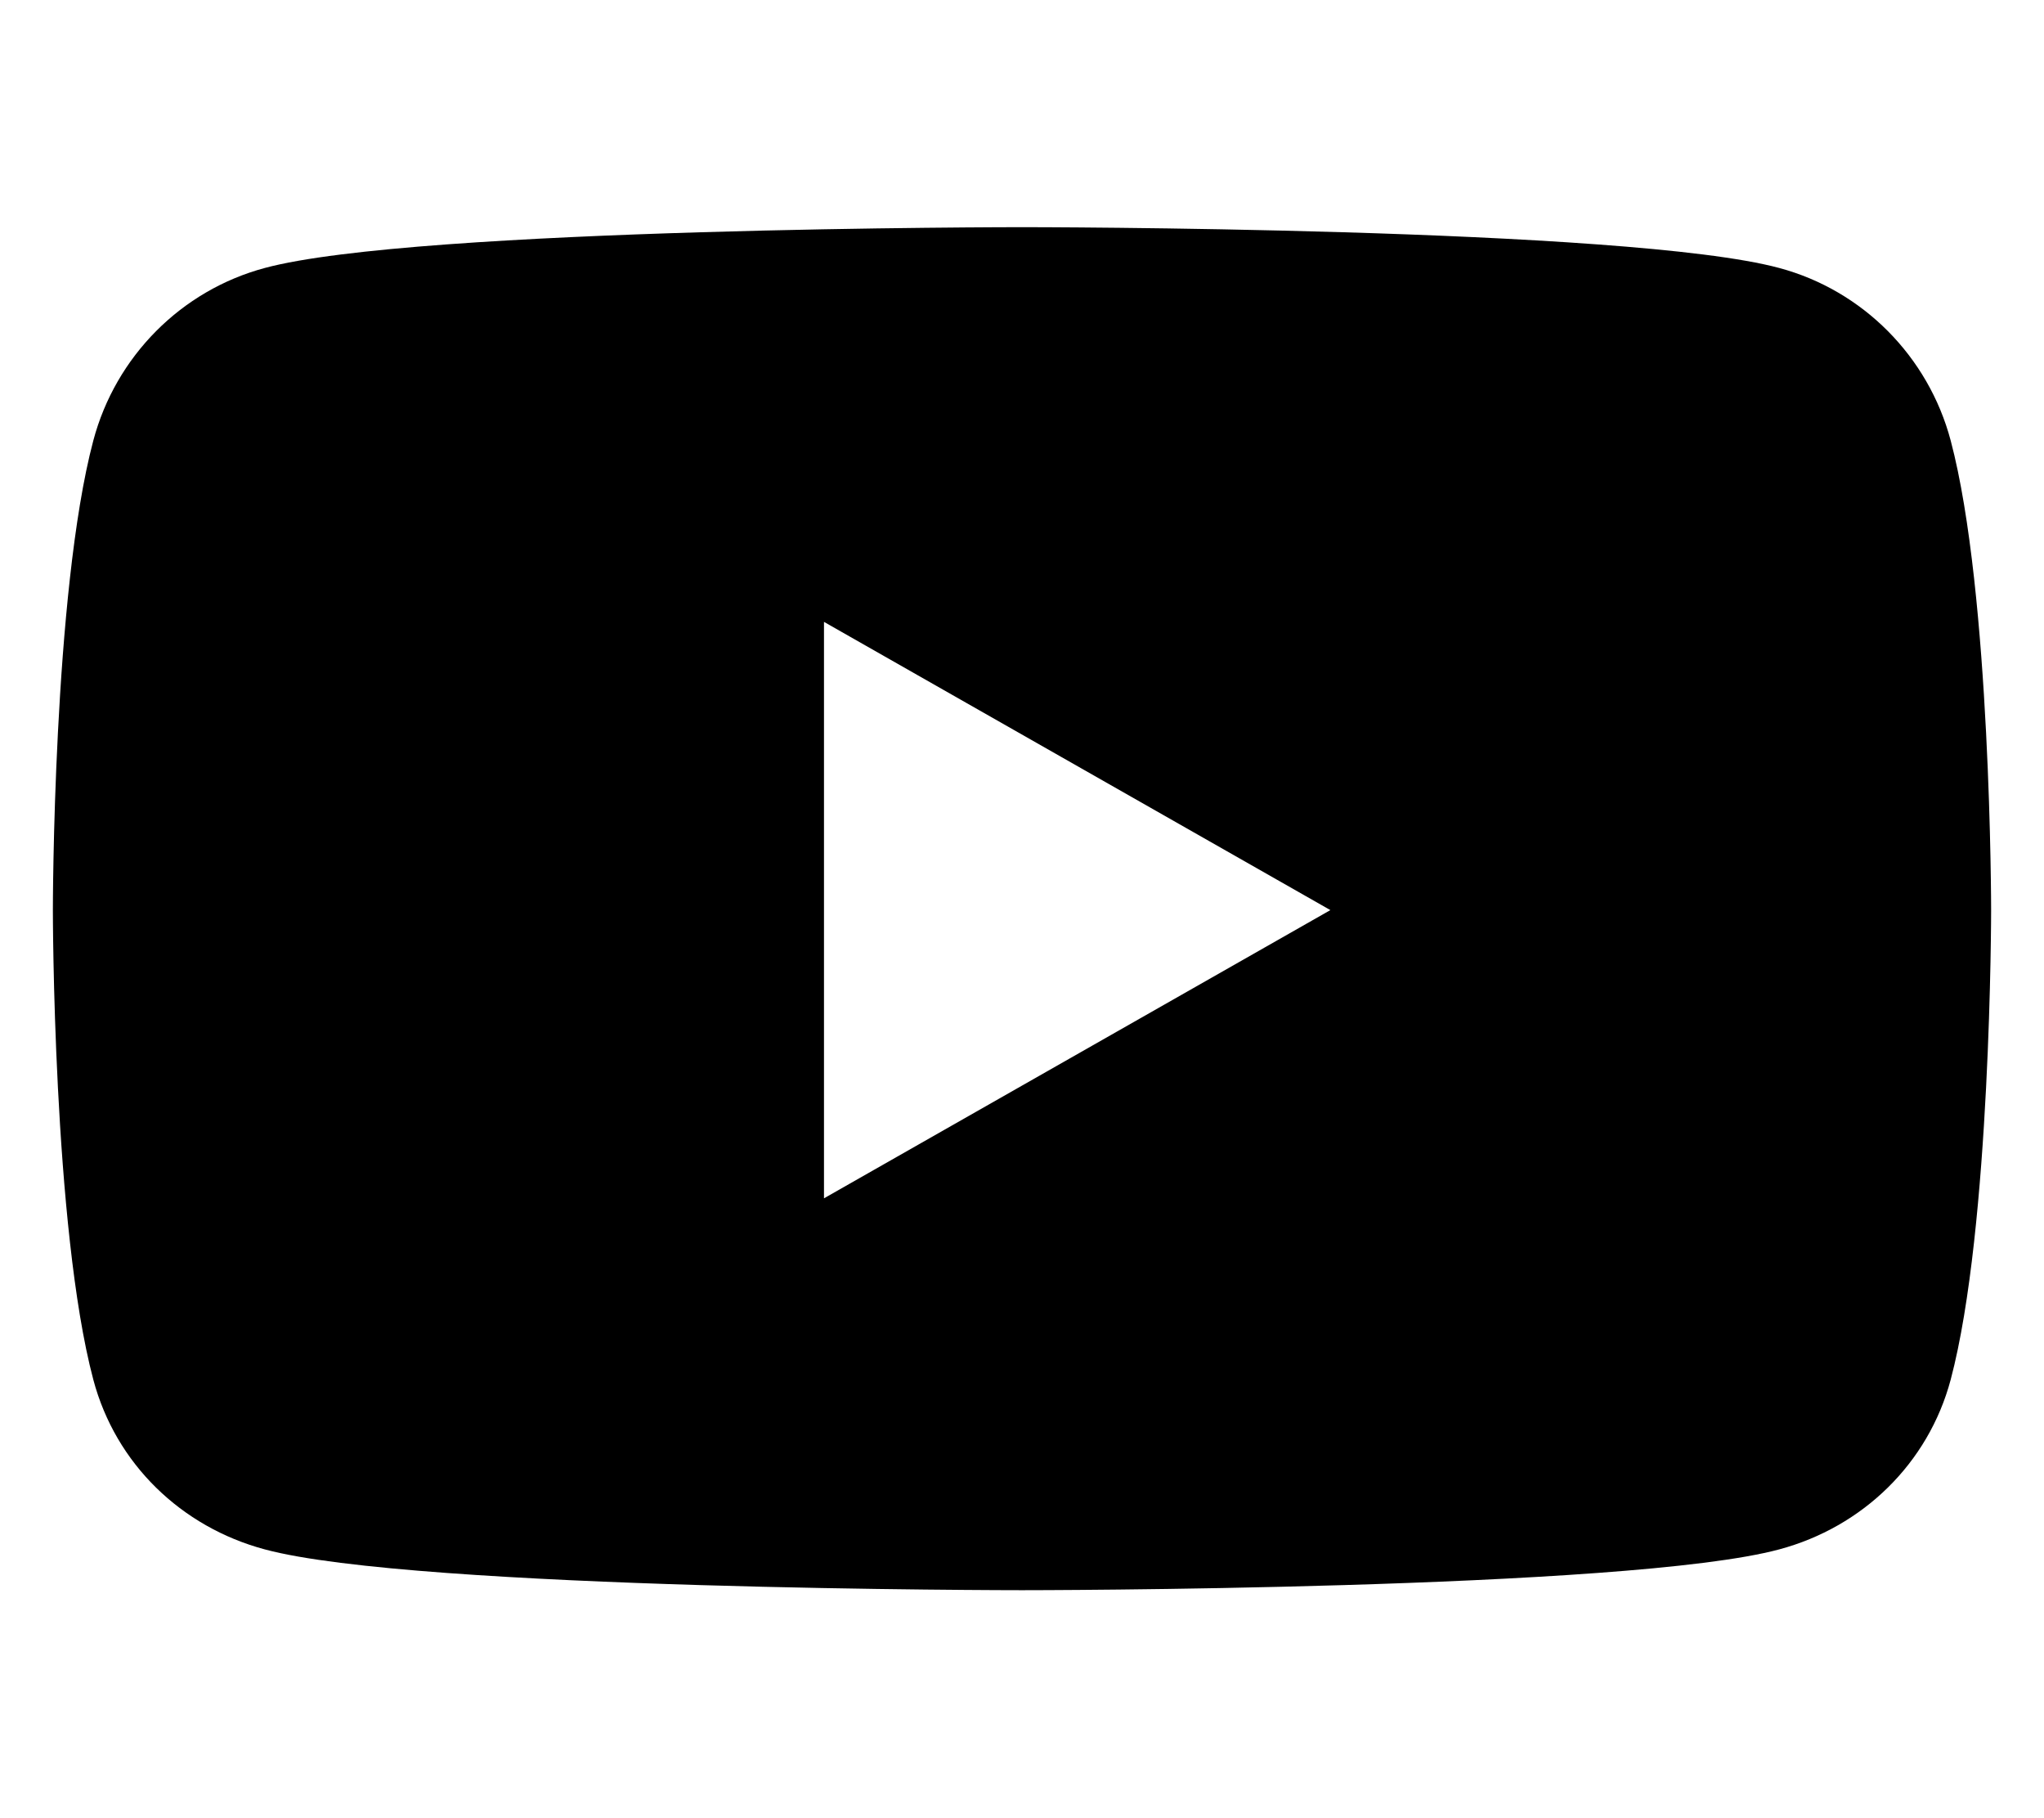
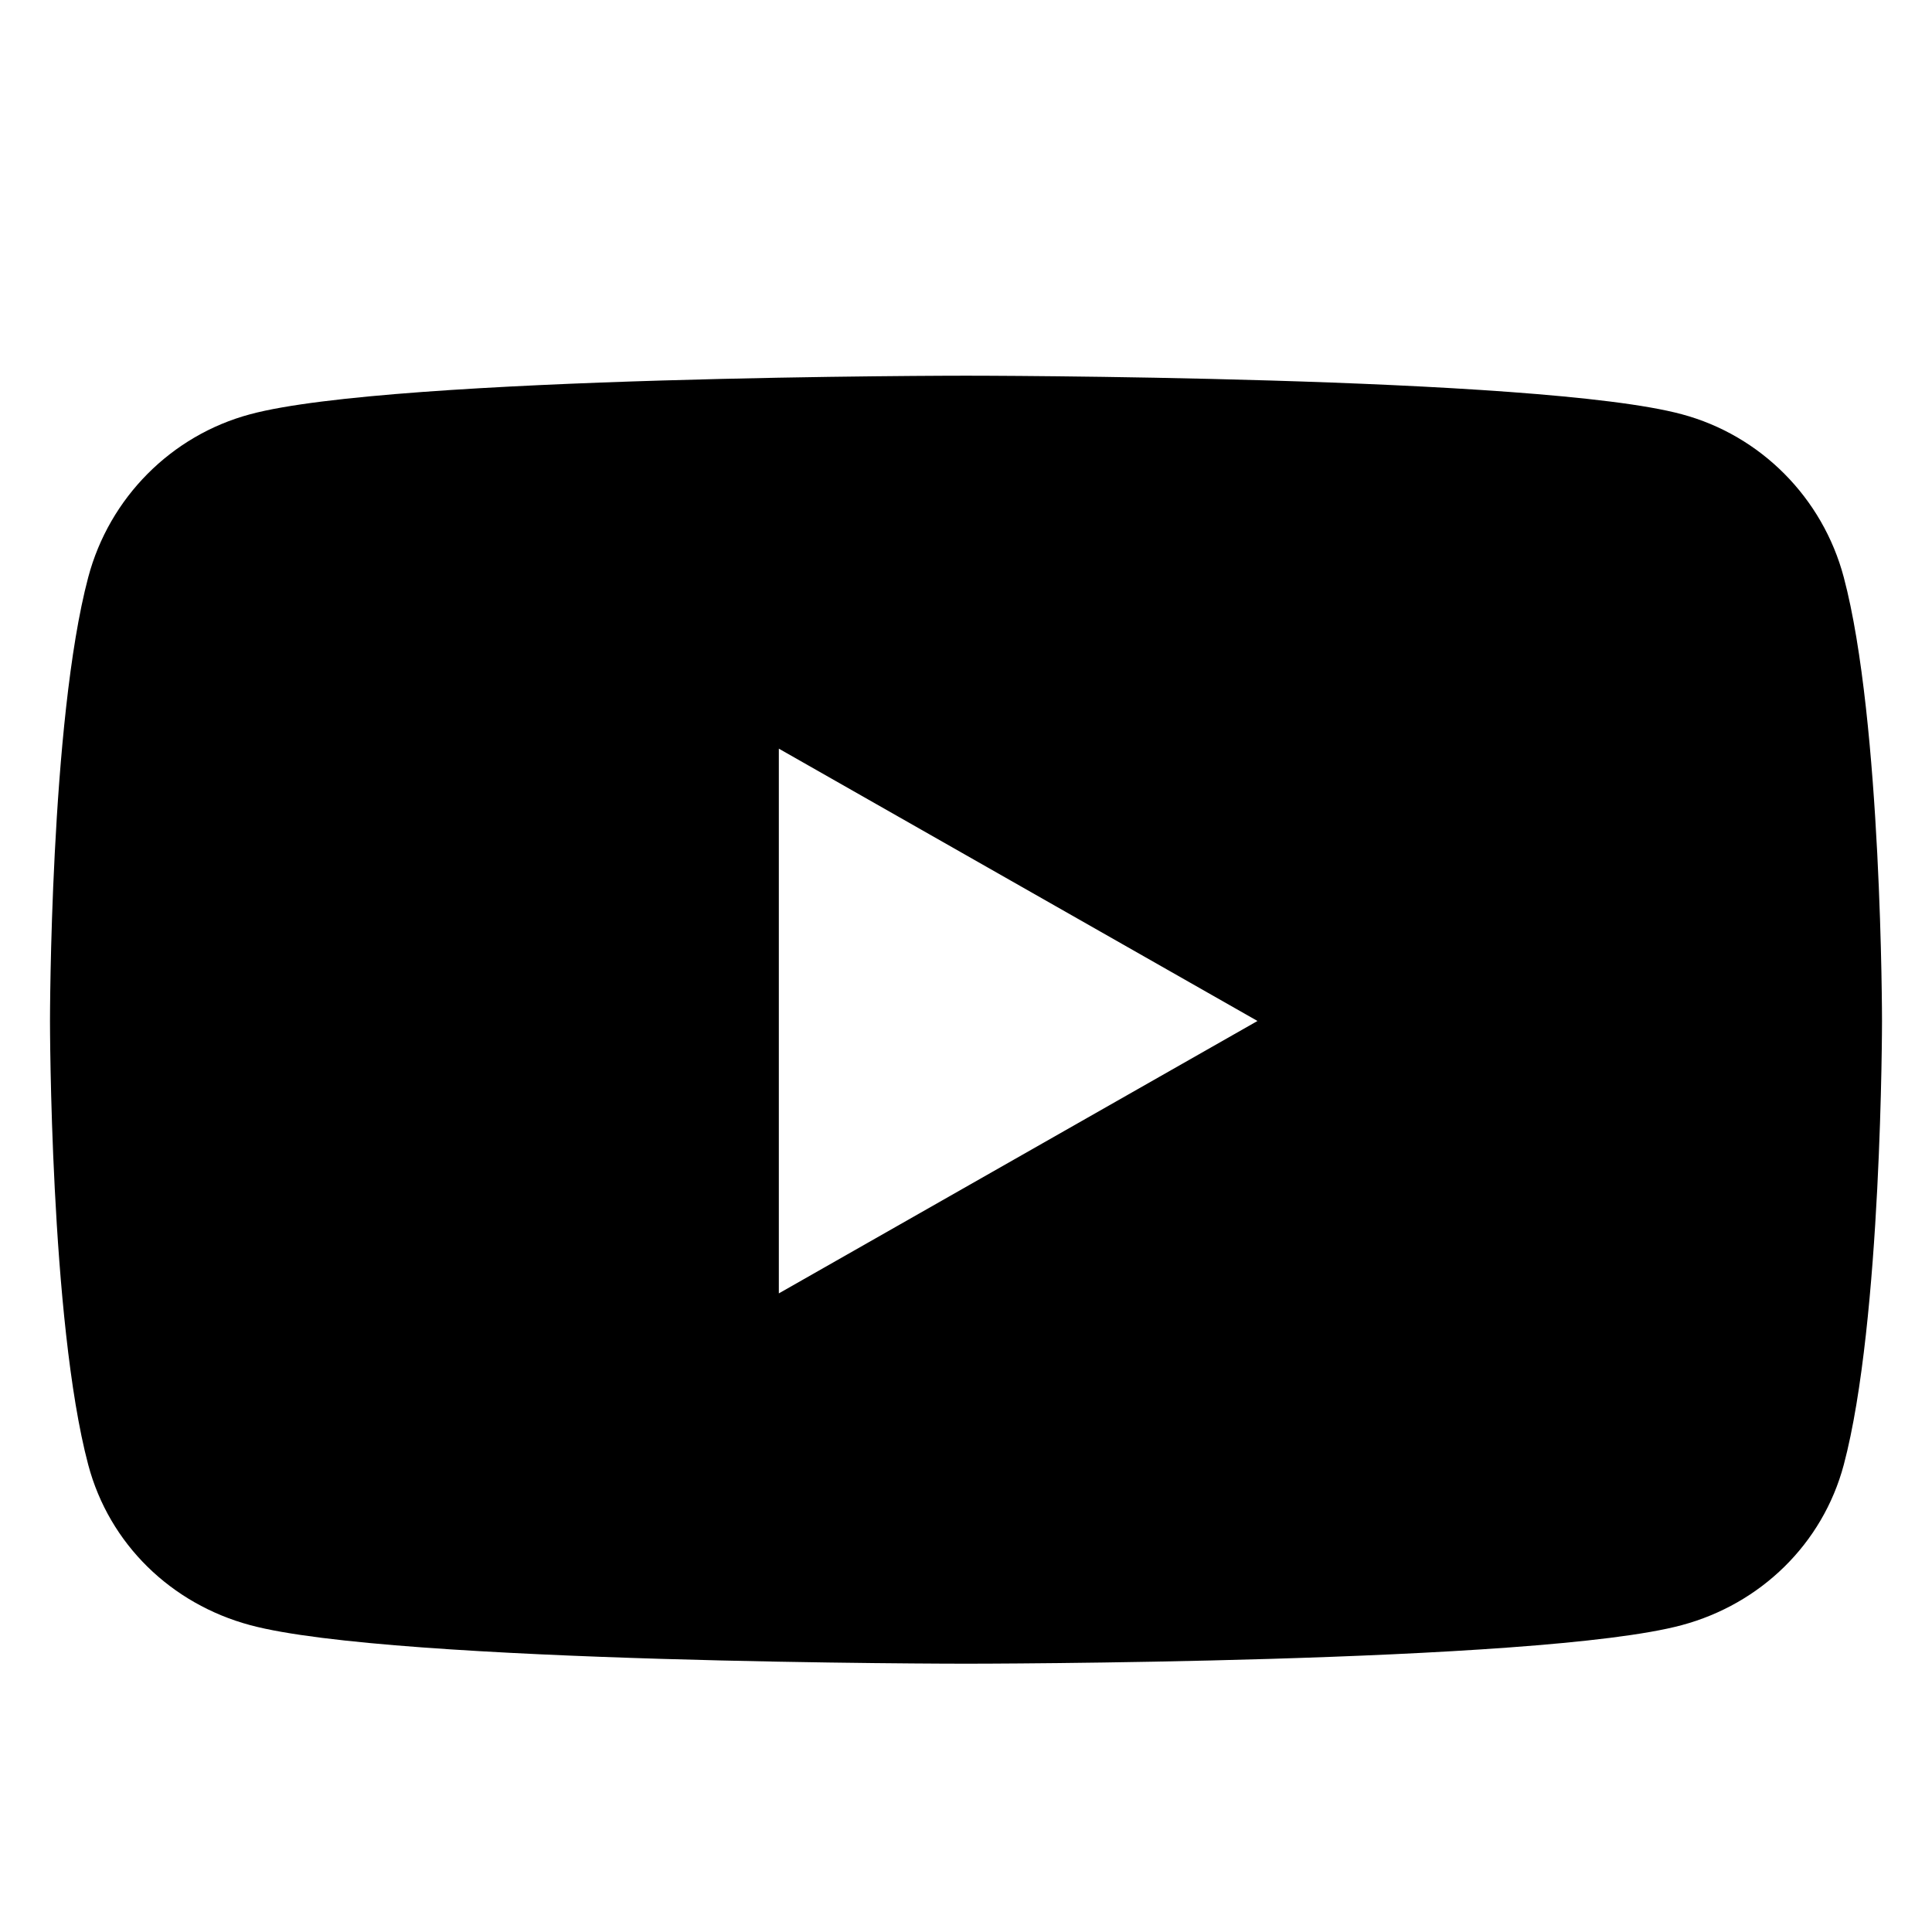
- <svg xmlns="http://www.w3.org/2000/svg" viewBox="0 0 576 512">
-   <path d="M549.7 124.1c-6.3-23.7-24.8-42.3-48.3-48.6C458.8 64 288 64 288 64S117.2 64 74.6 75.5c-23.5 6.3-42 24.9-48.3 48.6-11.4 42.9-11.4 132.3-11.4 132.3s0 89.4 11.4 132.3c6.3 23.7 24.8 41.5 48.3 47.8C117.2 448 288 448 288 448s170.8 0 213.4-11.5c23.5-6.3 42-24.2 48.3-47.8 11.4-42.9 11.4-132.3 11.4-132.3s0-89.4-11.4-132.3zm-317.5 213.5V175.2l142.7 81.2-142.7 81.2z" />
+ <svg xmlns="http://www.w3.org/2000/svg" width="24" height="24" viewBox="0 0 24 24" fill="none">
+   <path d="M22.904 7.171C22.642 6.183 21.871 5.408 20.892 5.146C19.117 4.667 12 4.667 12 4.667C12 4.667 4.883 4.667 3.108 5.146C2.129 5.408 1.358 6.183 1.096 7.171C0.621 8.958 0.621 12.683 0.621 12.683C0.621 12.683 0.621 16.408 1.096 18.196C1.358 19.183 2.129 19.925 3.108 20.188C4.883 20.667 12 20.667 12 20.667C12 20.667 19.117 20.667 20.892 20.188C21.871 19.925 22.642 19.179 22.904 18.196C23.379 16.408 23.379 12.683 23.379 12.683C23.379 12.683 23.379 8.958 22.904 7.171ZM9.675 16.067V9.3L15.621 12.683L9.675 16.067Z" fill="black" />
</svg>
